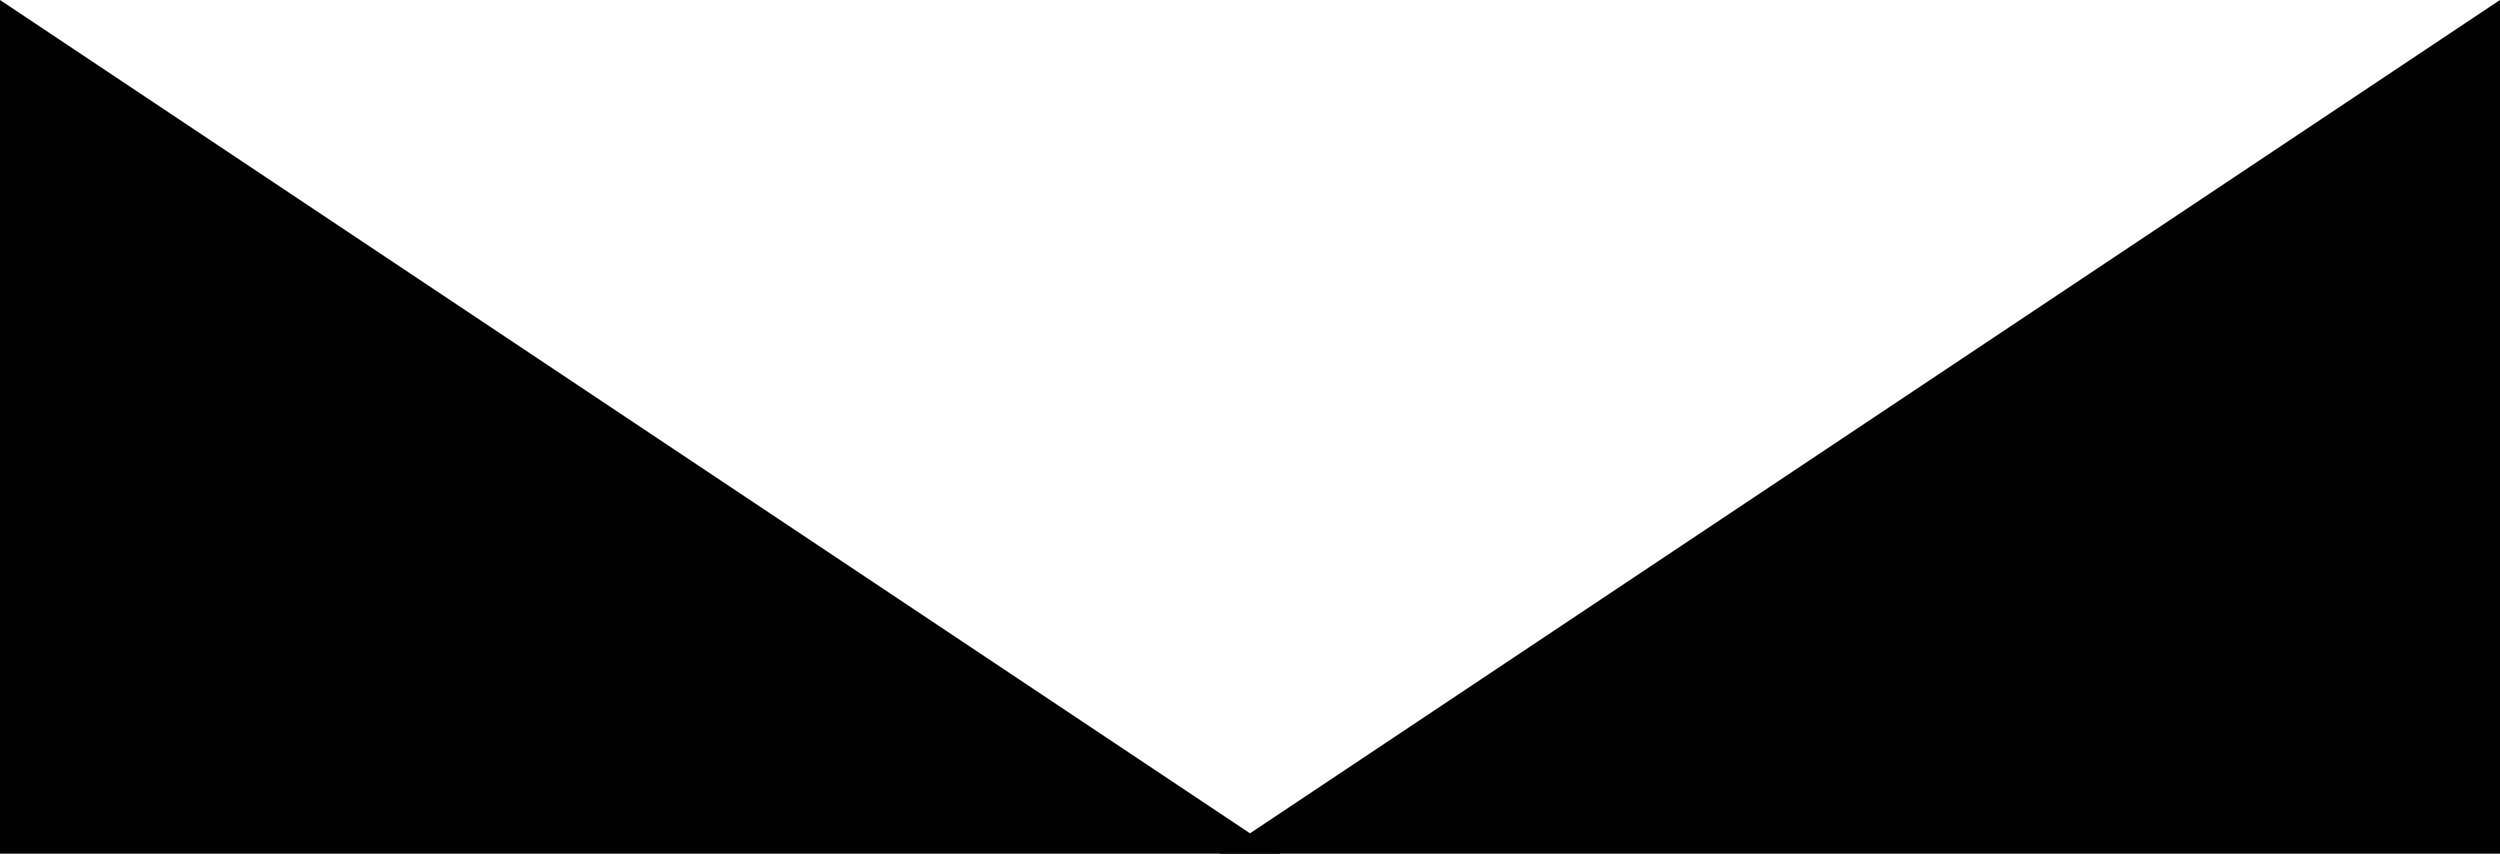
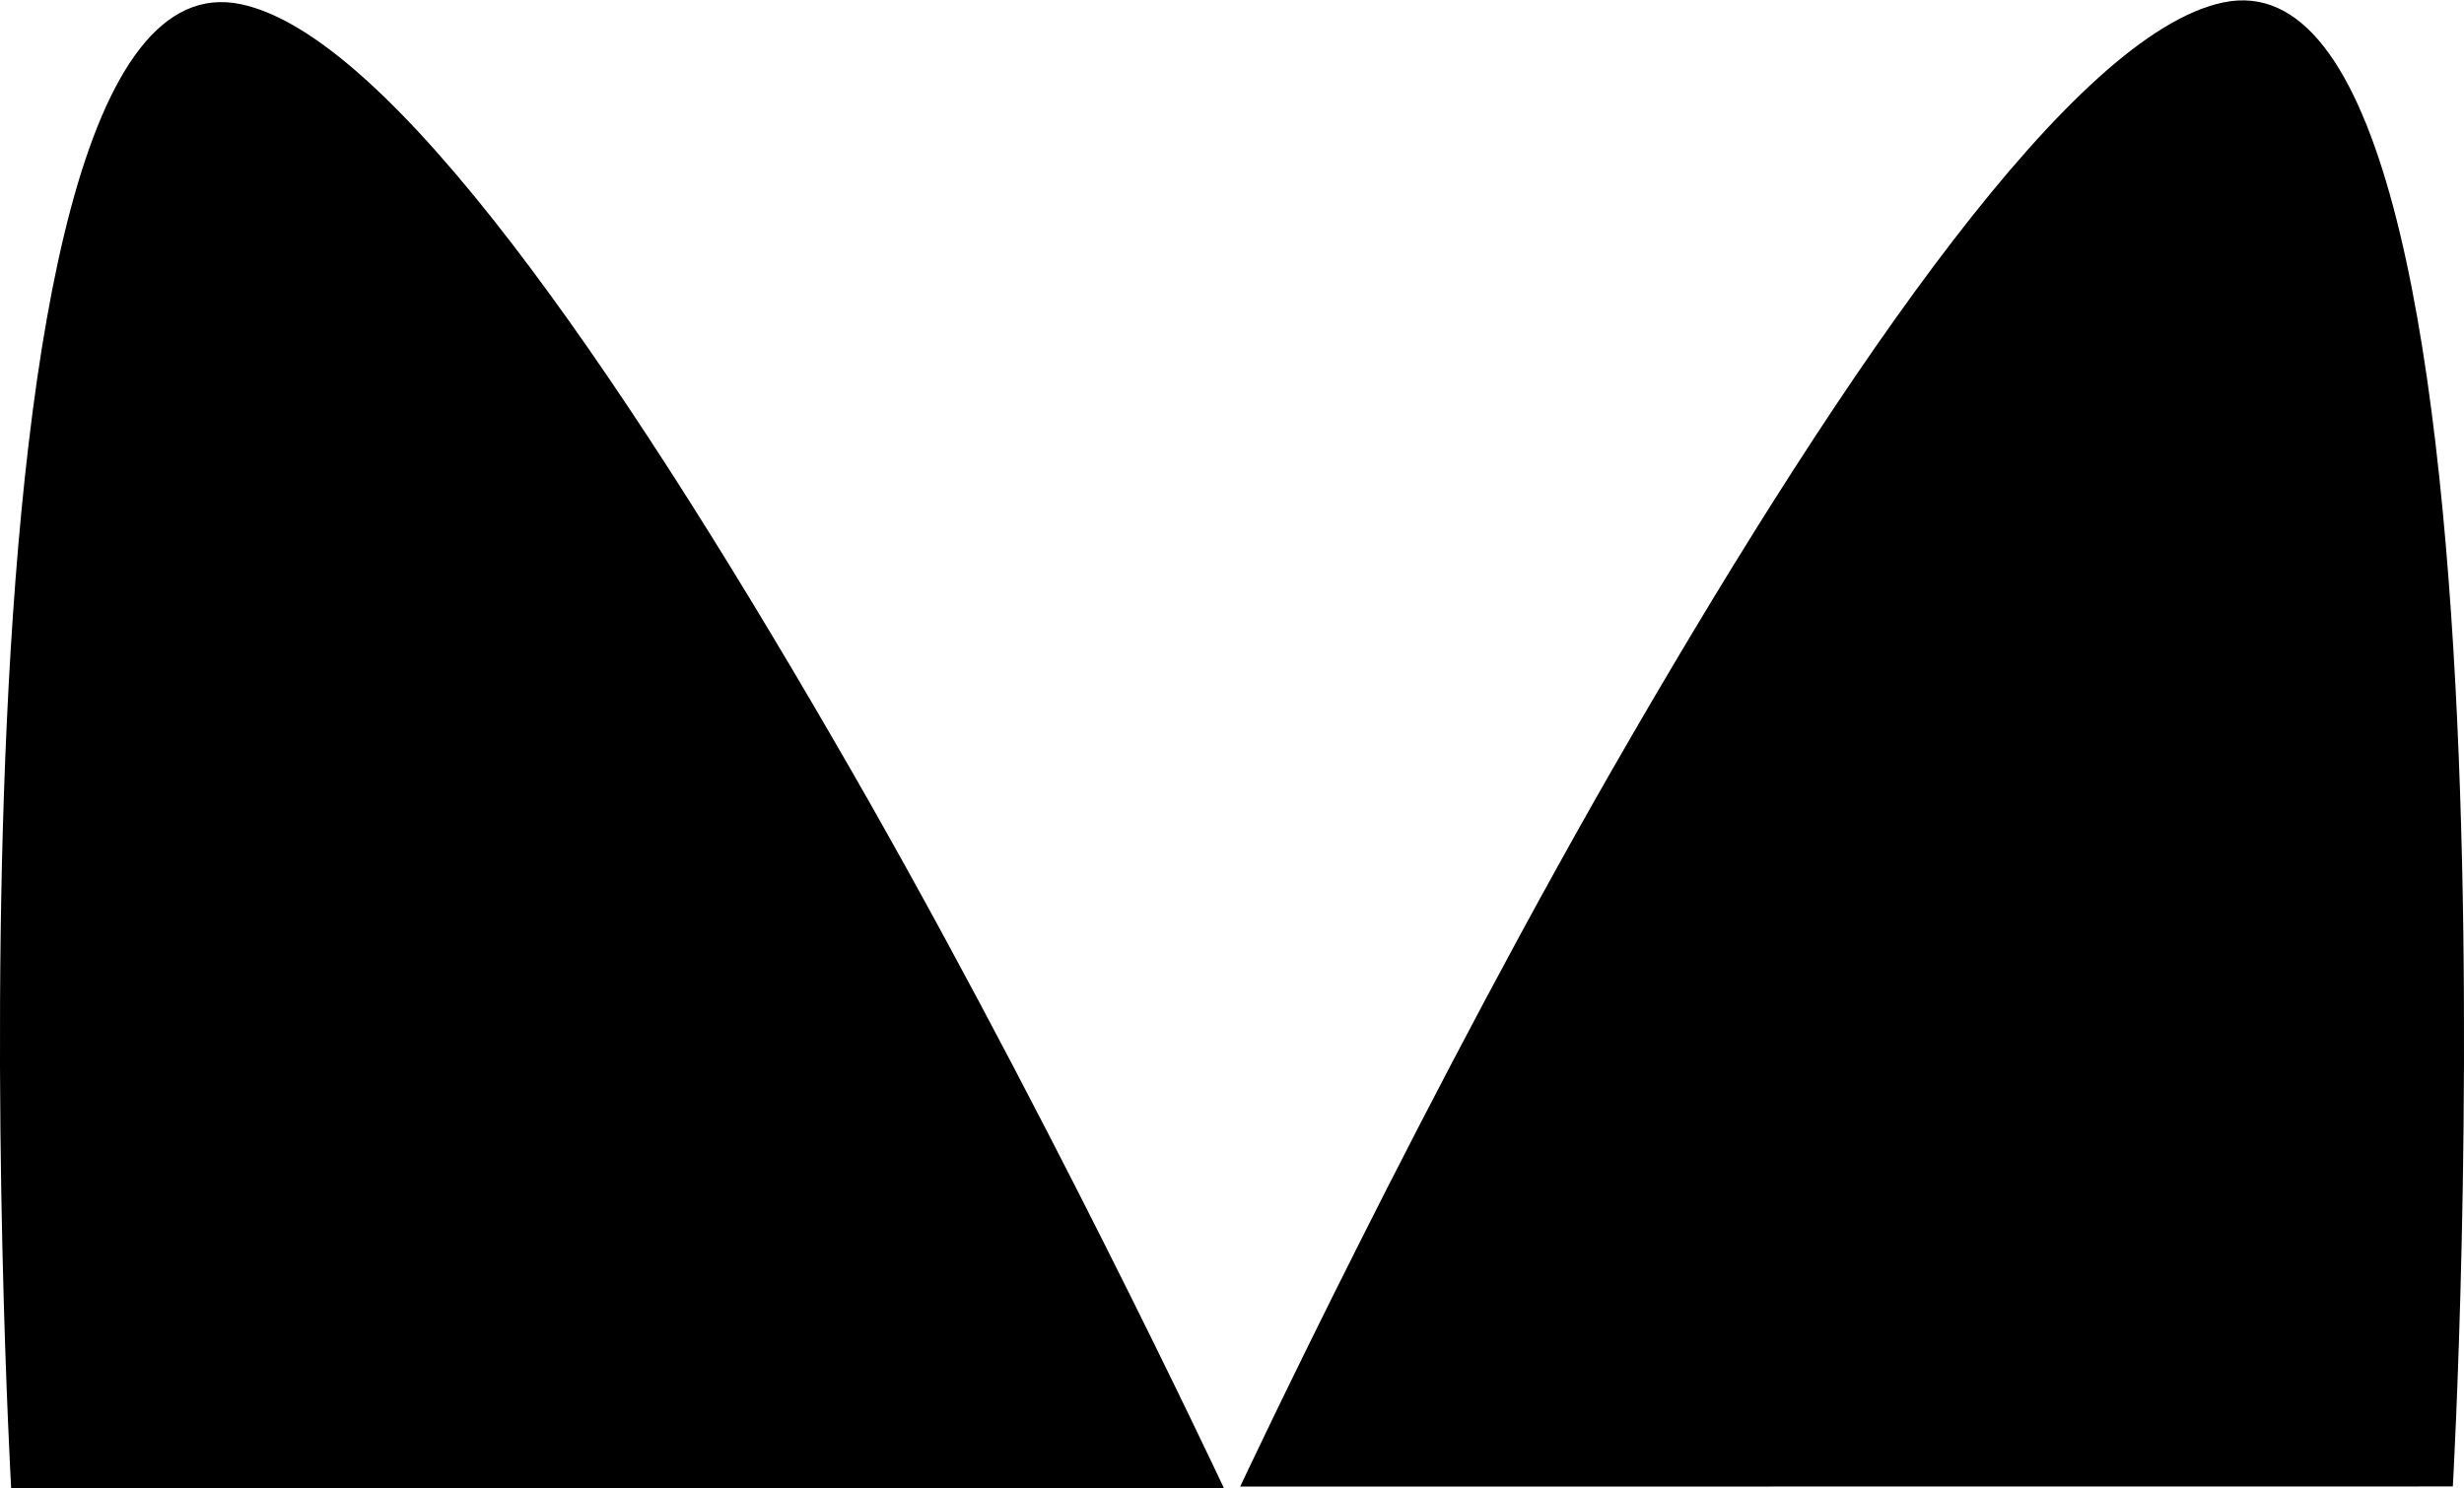
- <svg xmlns="http://www.w3.org/2000/svg" width="20.5" height="7" viewBox="0 0 20.5 7">
-   <g id="Stable" transform="translate(-14 -21)">
-     <path id="Path_5" data-name="Path 5" d="M0,0H0L10.5,7H0Z" transform="translate(14 21)" />
-     <path id="Path_6" data-name="Path 6" d="M10.5,0h0L0,7H10.5Z" transform="translate(24 21)" />
+ <svg xmlns="http://www.w3.org/2000/svg" width="19.87" height="12" viewBox="0 0 19.87 12">
+   <g id="Stable" transform="translate(-1.13 -0.6)">
+     <path id="Path_9" data-name="Path 9" d="M171.22,42.9s-.71-12.509,1.853-11.969c1.2.253,3.02,2.9,4.77,5.917C179.488,39.674,181,42.9,181,42.9Z" transform="translate(-170 -30.297)" />
+     <path id="Path_10" data-name="Path 10" d="M180.91,42.9s.71-12.509-1.853-11.969c-1.2.253-3.02,2.9-4.77,5.917-1.644,2.83-3.156,6.053-3.156,6.053Z" transform="translate(-160 -30.311)" />
  </g>
</svg>
